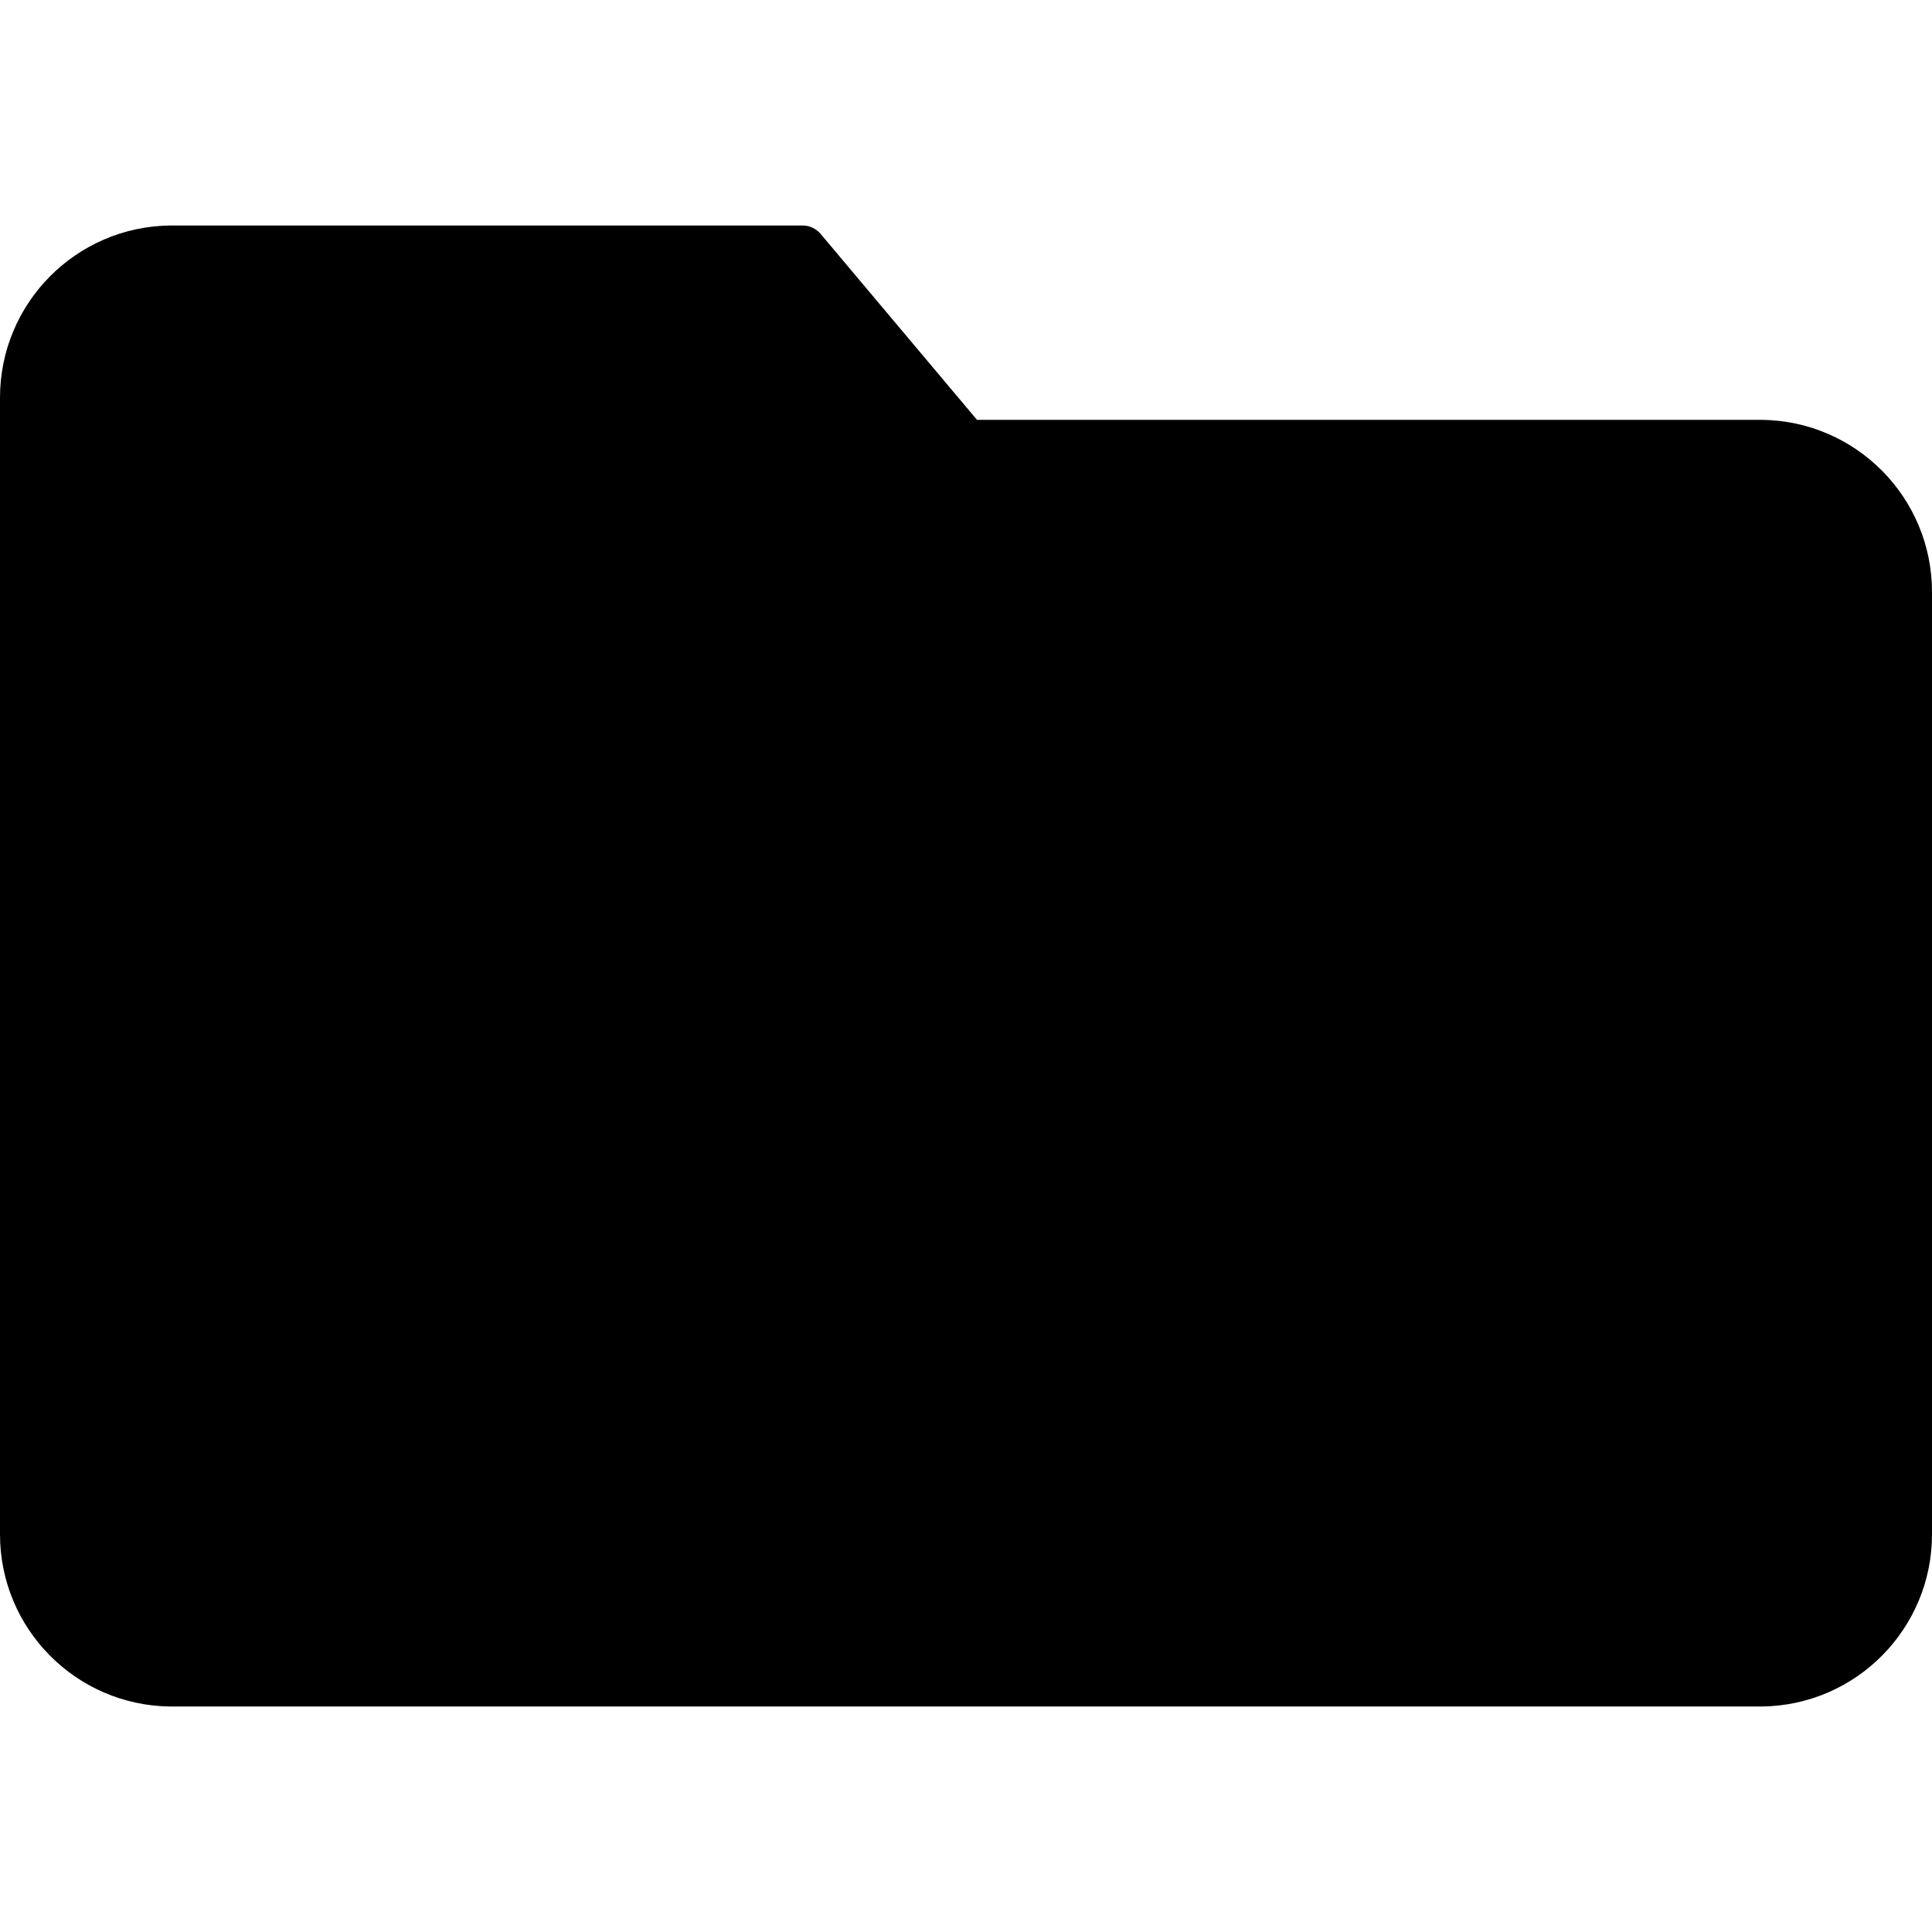
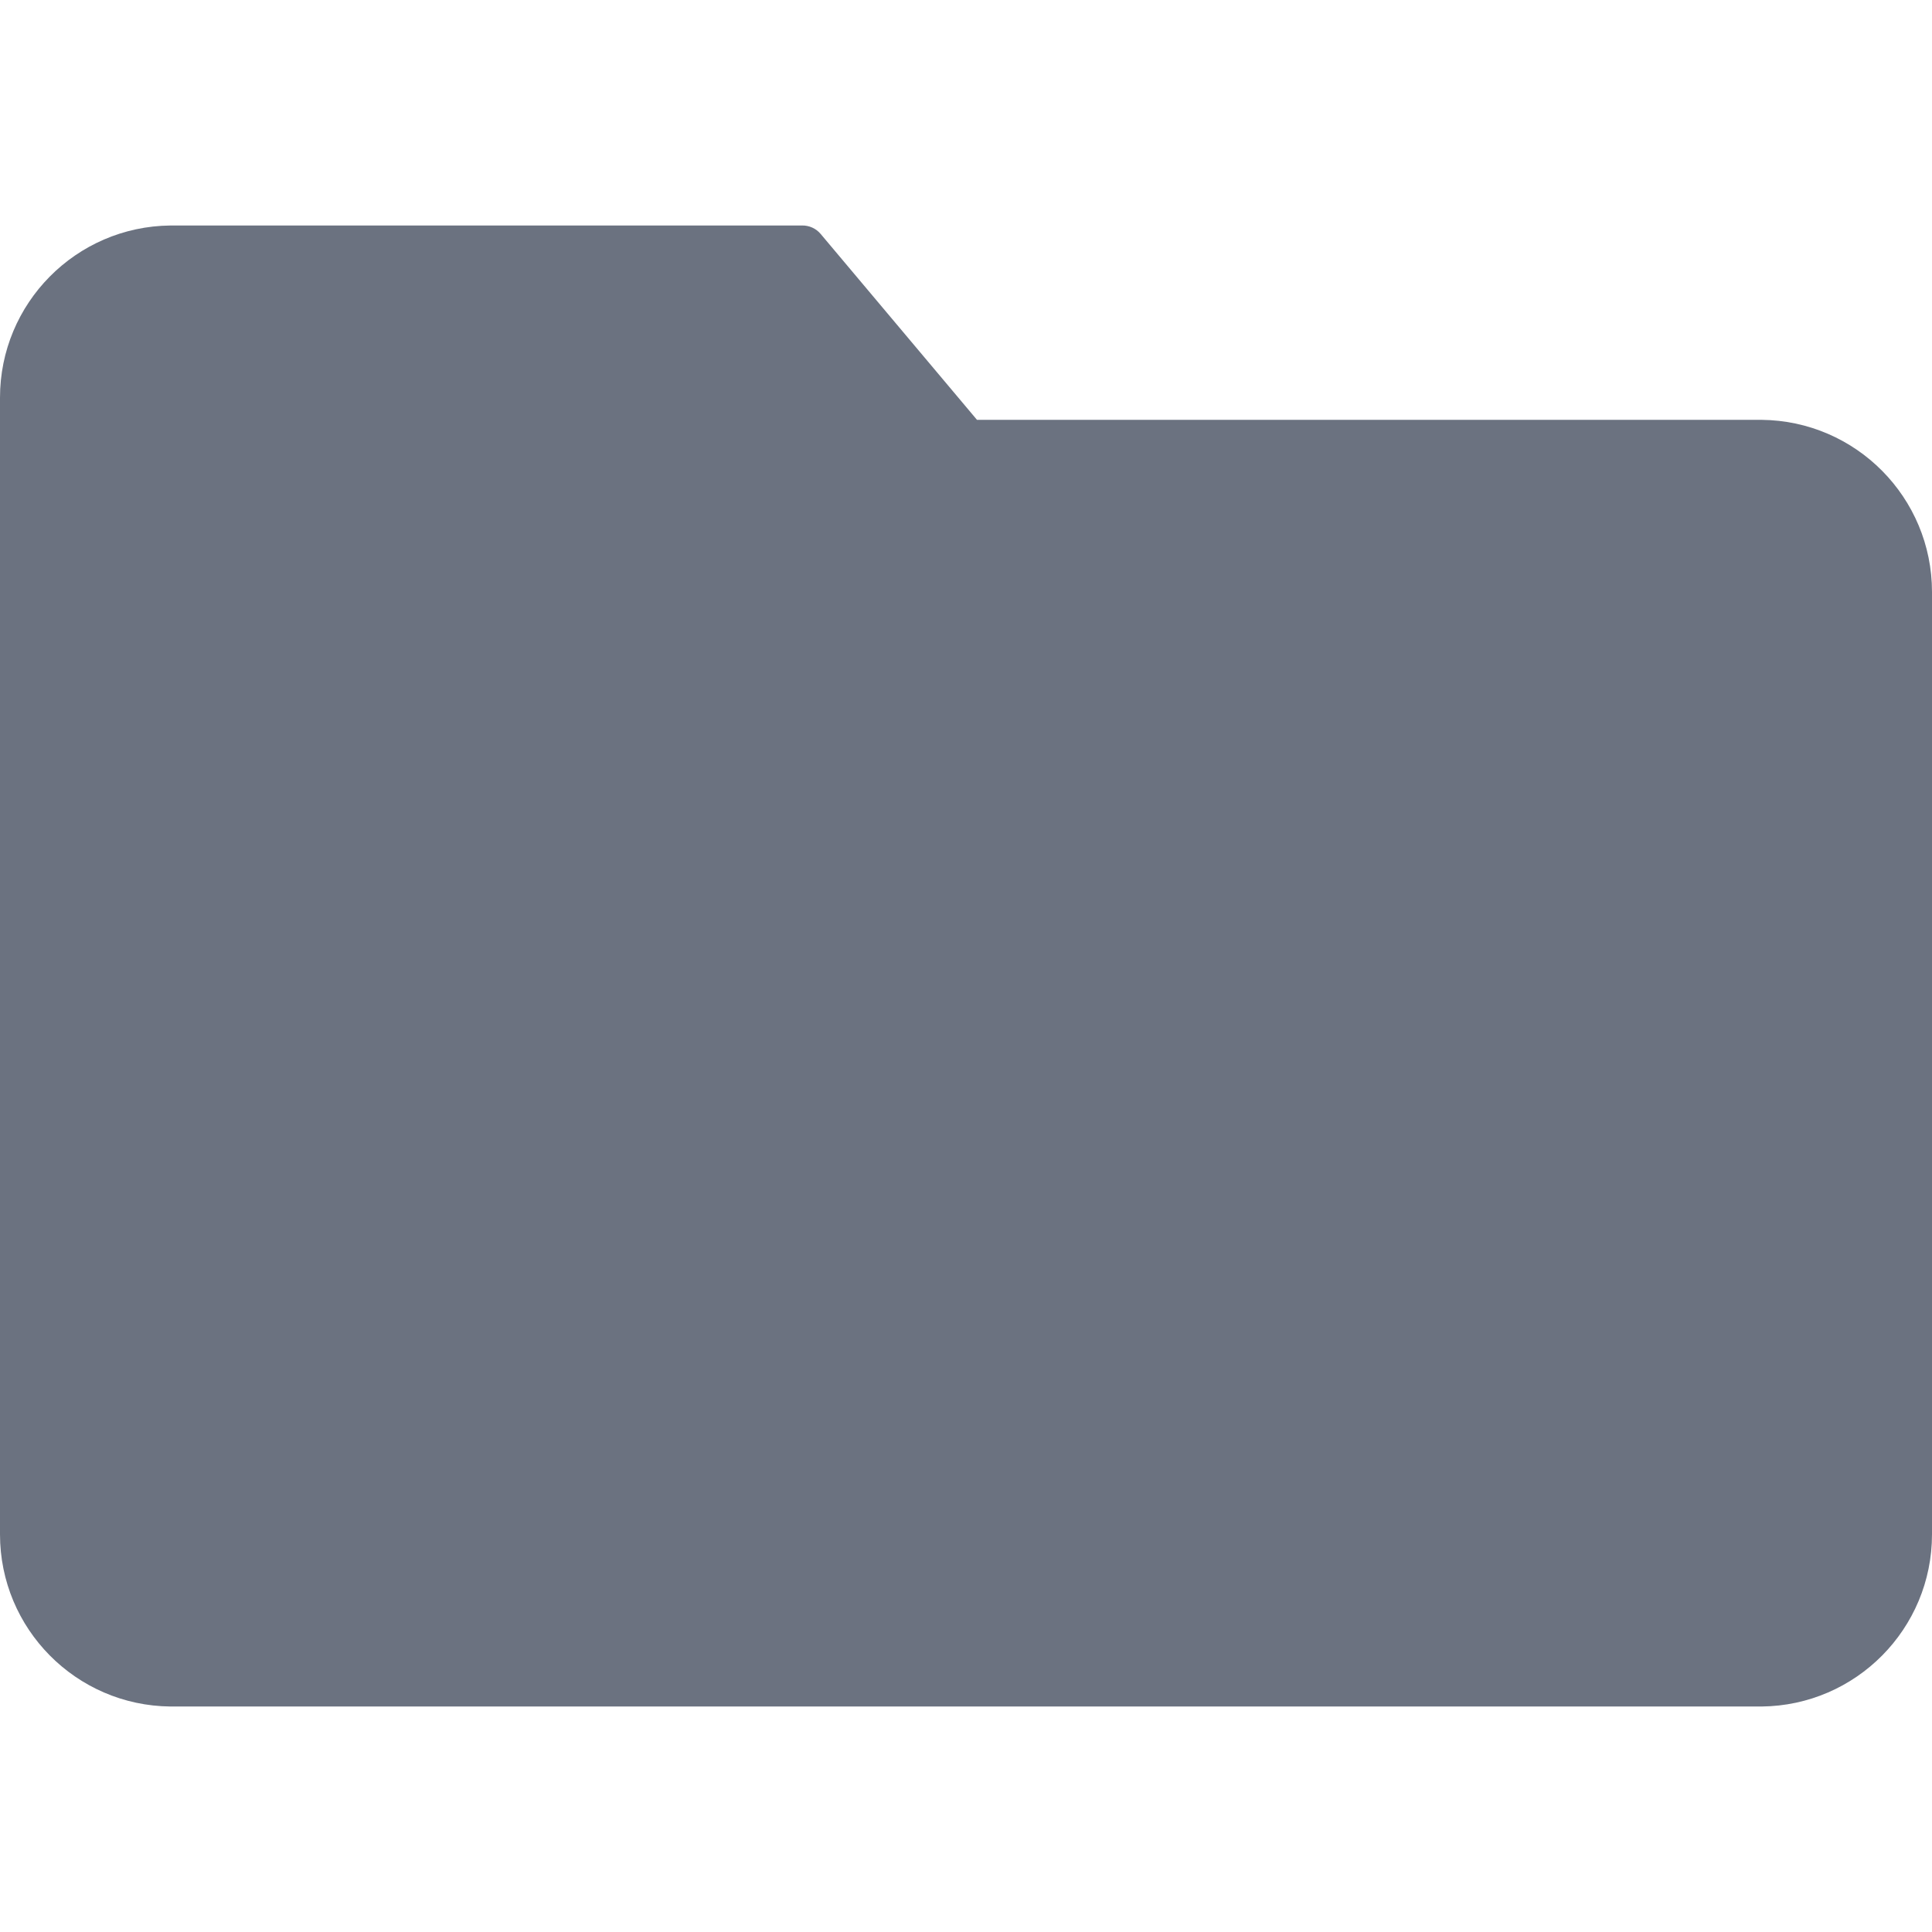
<svg xmlns="http://www.w3.org/2000/svg" version="1.1" id="Capa_1" x="0px" y="0px" viewBox="0 0 408 408" style="enable-background:new 0 0 408 408;" xml:space="preserve">
  <g>
    <g>
-       <path d="M372,88.661H206.32l-33-39.24c-0.985-1.184-2.461-1.848-4-1.8H36c-19.956,0.198-36.023,16.443-36,36.4v240    c-0.001,19.941,16.06,36.163,36,36.36h336c19.94-0.197,36.001-16.419,36-36.36v-199C408.001,105.08,391.94,88.859,372,88.661z" />
+       <path fill="#6B7280" d="M372,88.661H206.32l-33-39.24c-0.985-1.184-2.461-1.848-4-1.8H36c-19.956,0.198-36.023,16.443-36,36.4v240    c-0.001,19.941,16.06,36.163,36,36.36h336c19.94-0.197,36.001-16.419,36-36.36v-199C408.001,105.08,391.94,88.859,372,88.661z" />
    </g>
  </g>
  <g>
</g>
  <g>
</g>
  <g>
</g>
  <g>
</g>
  <g>
</g>
  <g>
</g>
  <g>
</g>
  <g>
</g>
  <g>
</g>
  <g>
</g>
  <g>
</g>
  <g>
</g>
  <g>
</g>
  <g>
</g>
  <g>
</g>
</svg>
